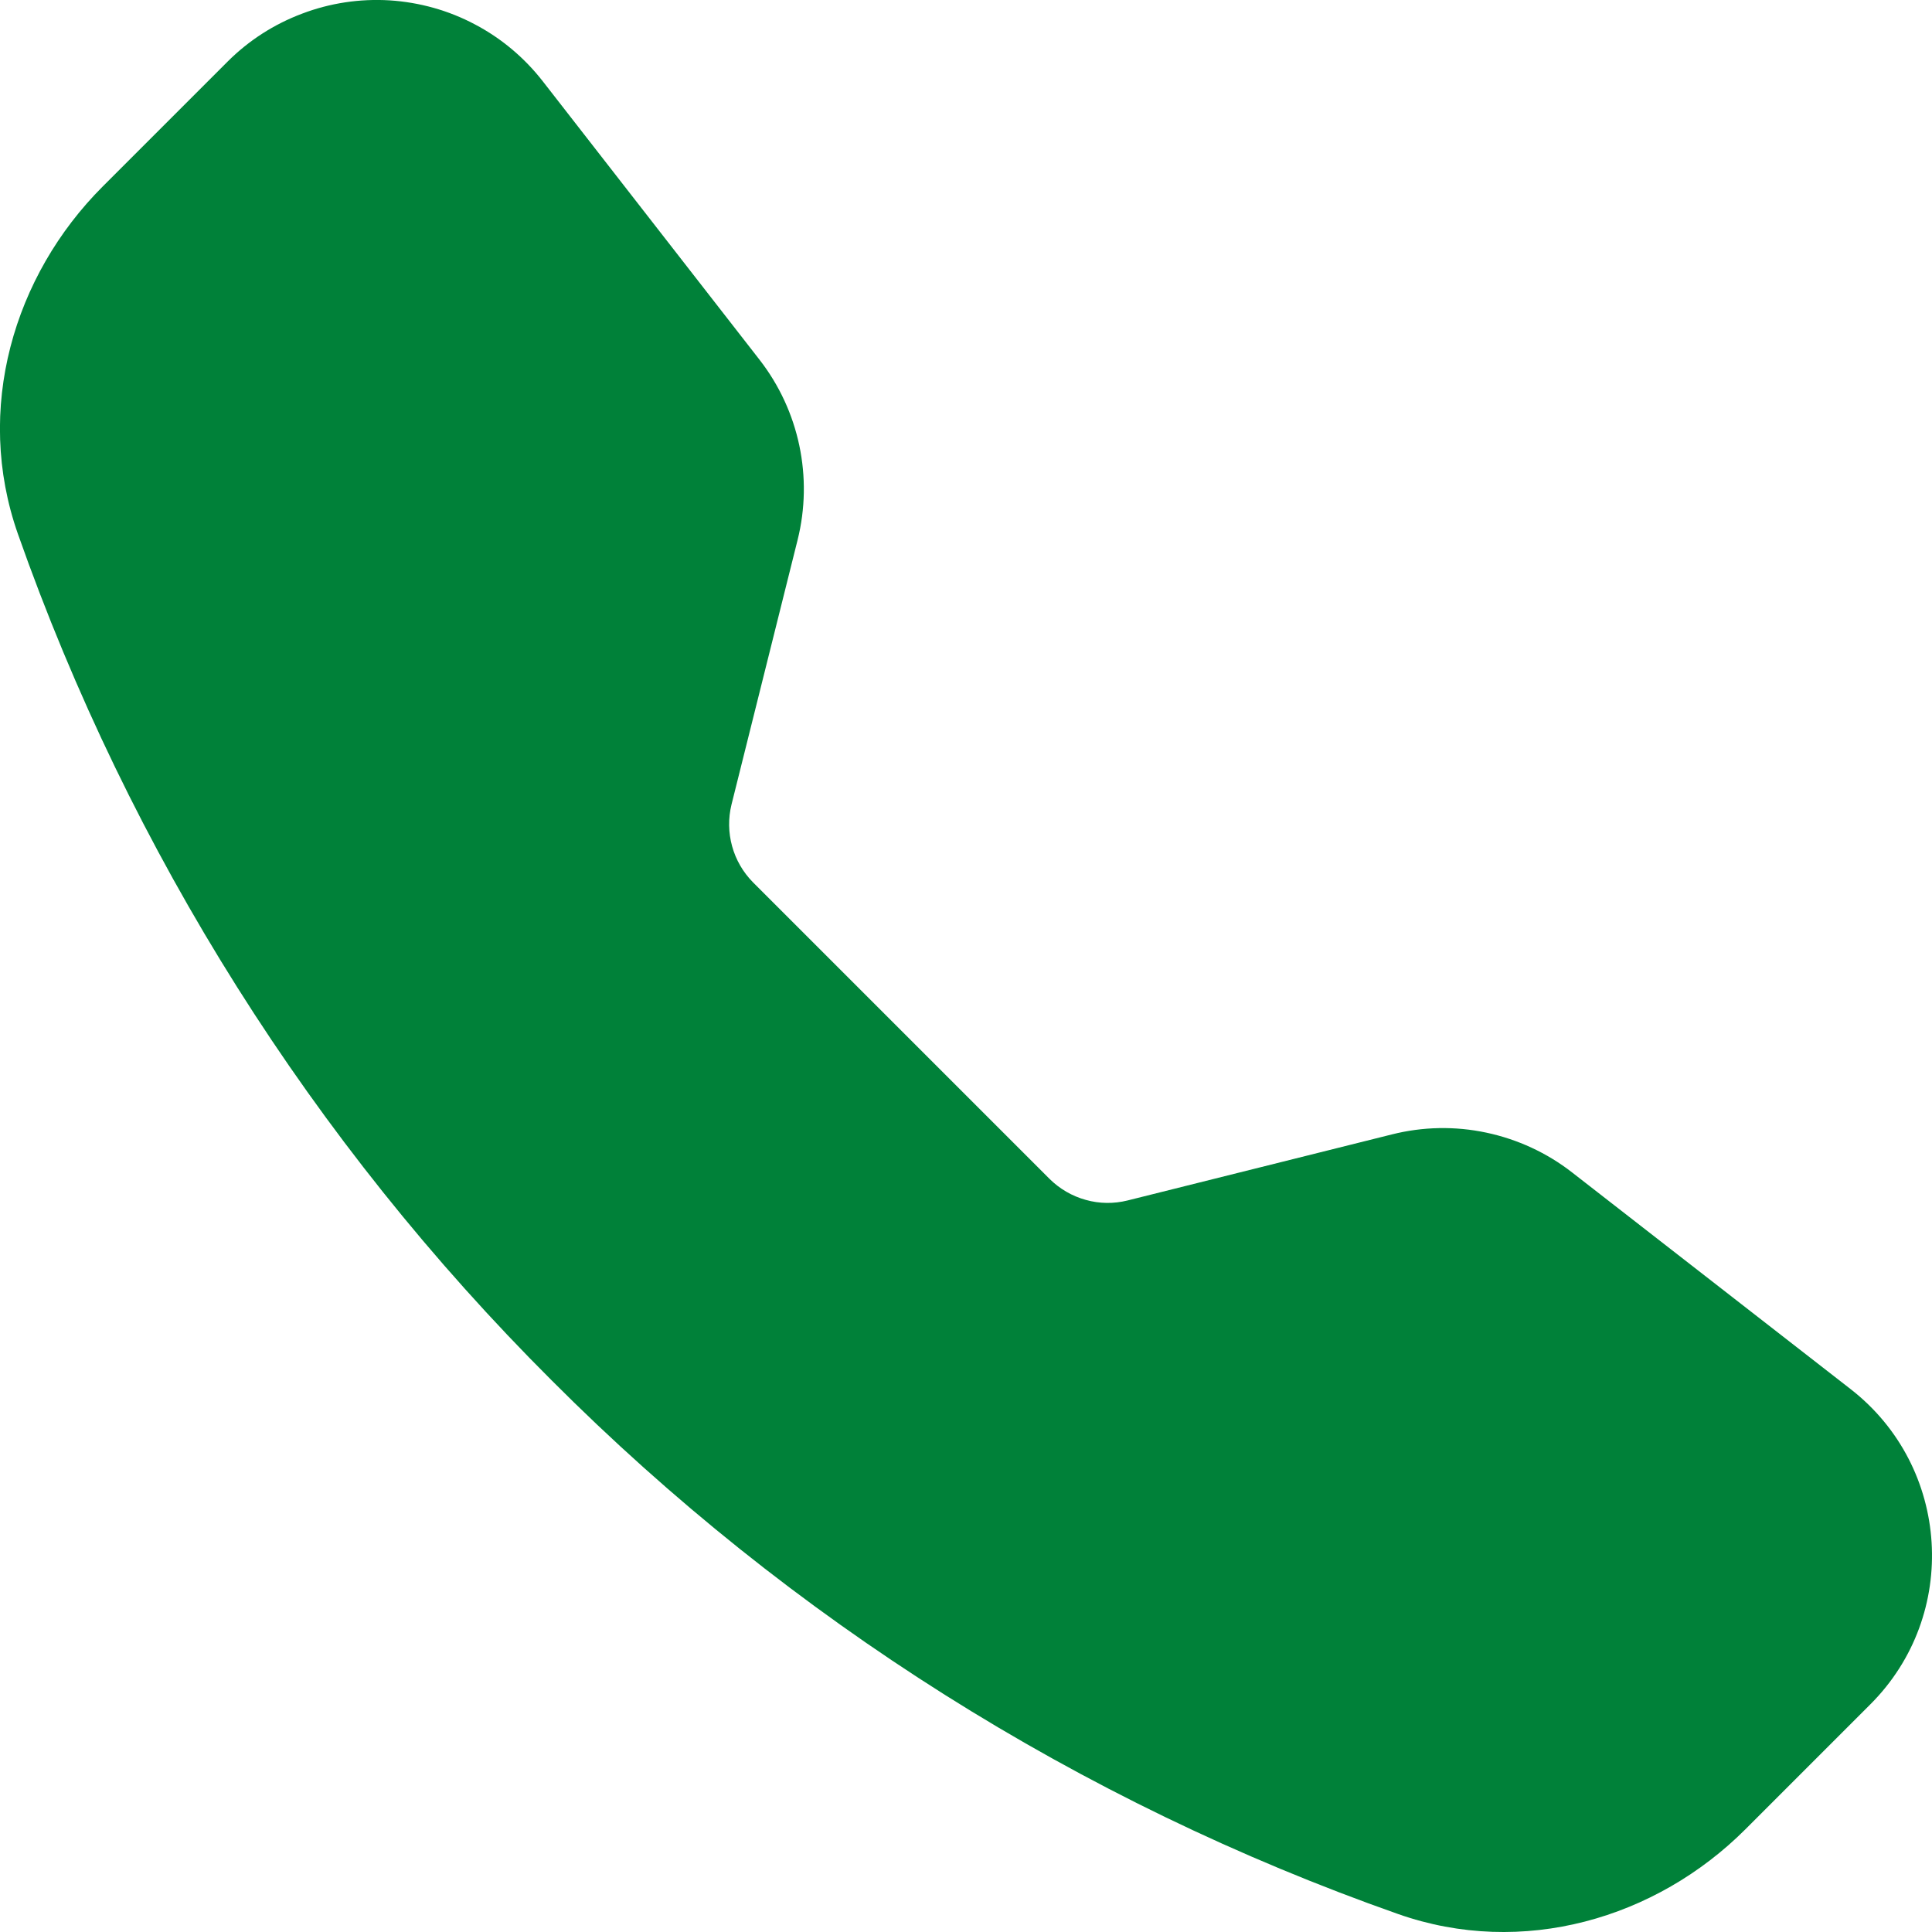
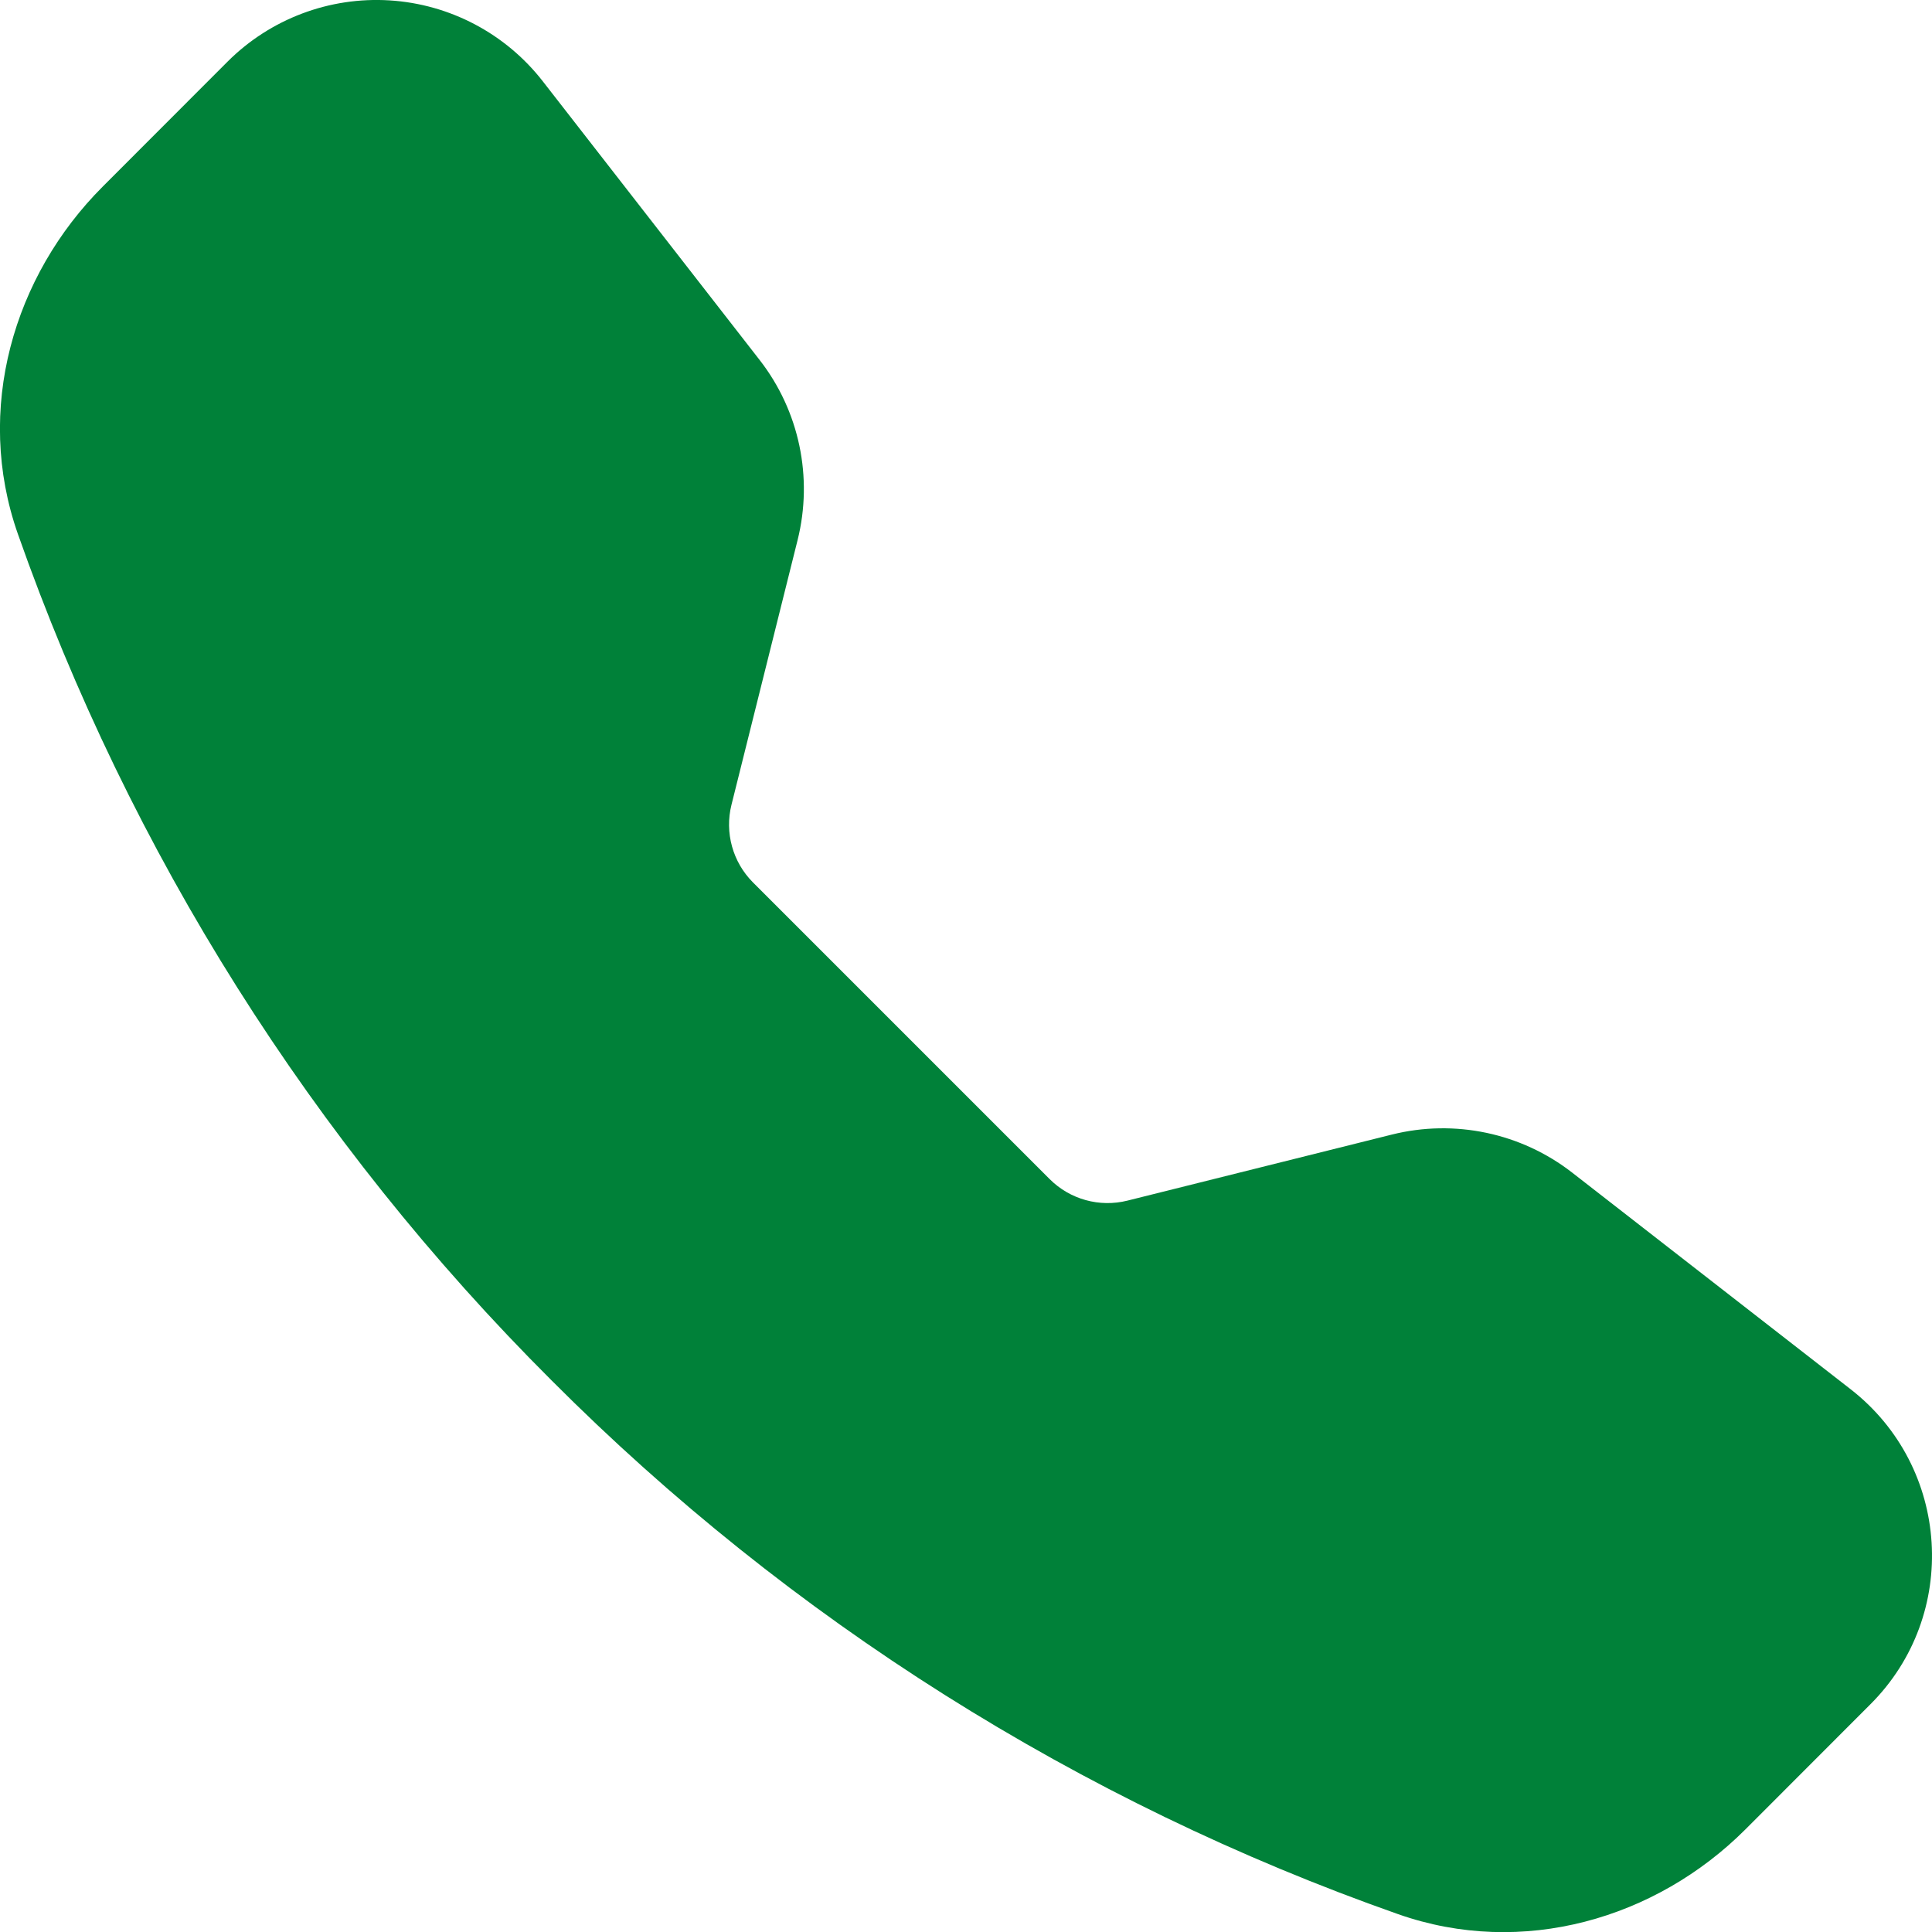
- <svg xmlns="http://www.w3.org/2000/svg" width="16" height="16" viewBox="0 0 16 16" fill="none">
-   <path fill-rule="evenodd" clip-rule="evenodd" d="M1.885 0.51C2.06 0.335 2.27 0.2 2.502 0.113C2.733 0.025 2.98 -0.012 3.227 0.003C3.474 0.019 3.715 0.086 3.933 0.202C4.152 0.317 4.343 0.478 4.495 0.673L6.29 2.979C6.619 3.402 6.735 3.953 6.605 4.473L6.058 6.663C6.03 6.777 6.032 6.896 6.063 7.008C6.094 7.121 6.154 7.224 6.236 7.307L8.693 9.764C8.776 9.846 8.879 9.906 8.992 9.937C9.105 9.969 9.224 9.97 9.337 9.942L11.526 9.395C11.783 9.33 12.051 9.325 12.309 9.38C12.568 9.435 12.811 9.547 13.02 9.71L15.326 11.504C16.155 12.149 16.231 13.374 15.489 14.115L14.455 15.149C13.715 15.889 12.609 16.214 11.578 15.851C8.939 14.922 6.544 13.412 4.568 11.431C2.588 9.456 1.077 7.06 0.148 4.421C-0.214 3.391 0.111 2.284 0.851 1.544L1.885 0.51Z" fill="#008139" />
+ <svg xmlns="http://www.w3.org/2000/svg" width="16" height="16" fill="none">
+   <path fill-rule="evenodd" clip-rule="evenodd" d="M1.885.51a1.745 1.745 0 0 1 2.61.163L6.29 2.98c.33.423.445.974.315 1.494l-.547 2.19a.678.678 0 0 0 .178.644l2.457 2.457a.678.678 0 0 0 .644.178l2.19-.547a1.745 1.745 0 0 1 1.493.315l2.306 1.794c.829.645.905 1.87.163 2.61l-1.034 1.035c-.74.74-1.846 1.065-2.877.702a18.633 18.633 0 0 1-7.01-4.42 18.635 18.635 0 0 1-4.42-7.01c-.362-1.03-.037-2.137.703-2.877L1.885.51z" fill="#008139" />
</svg>
